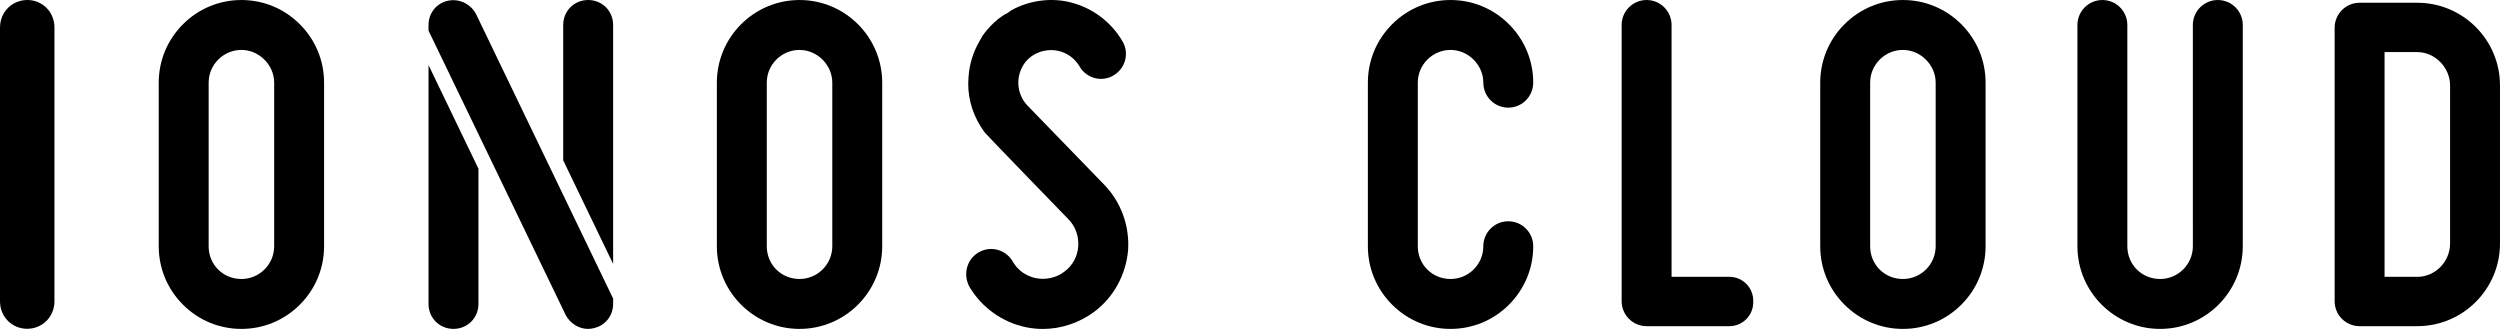
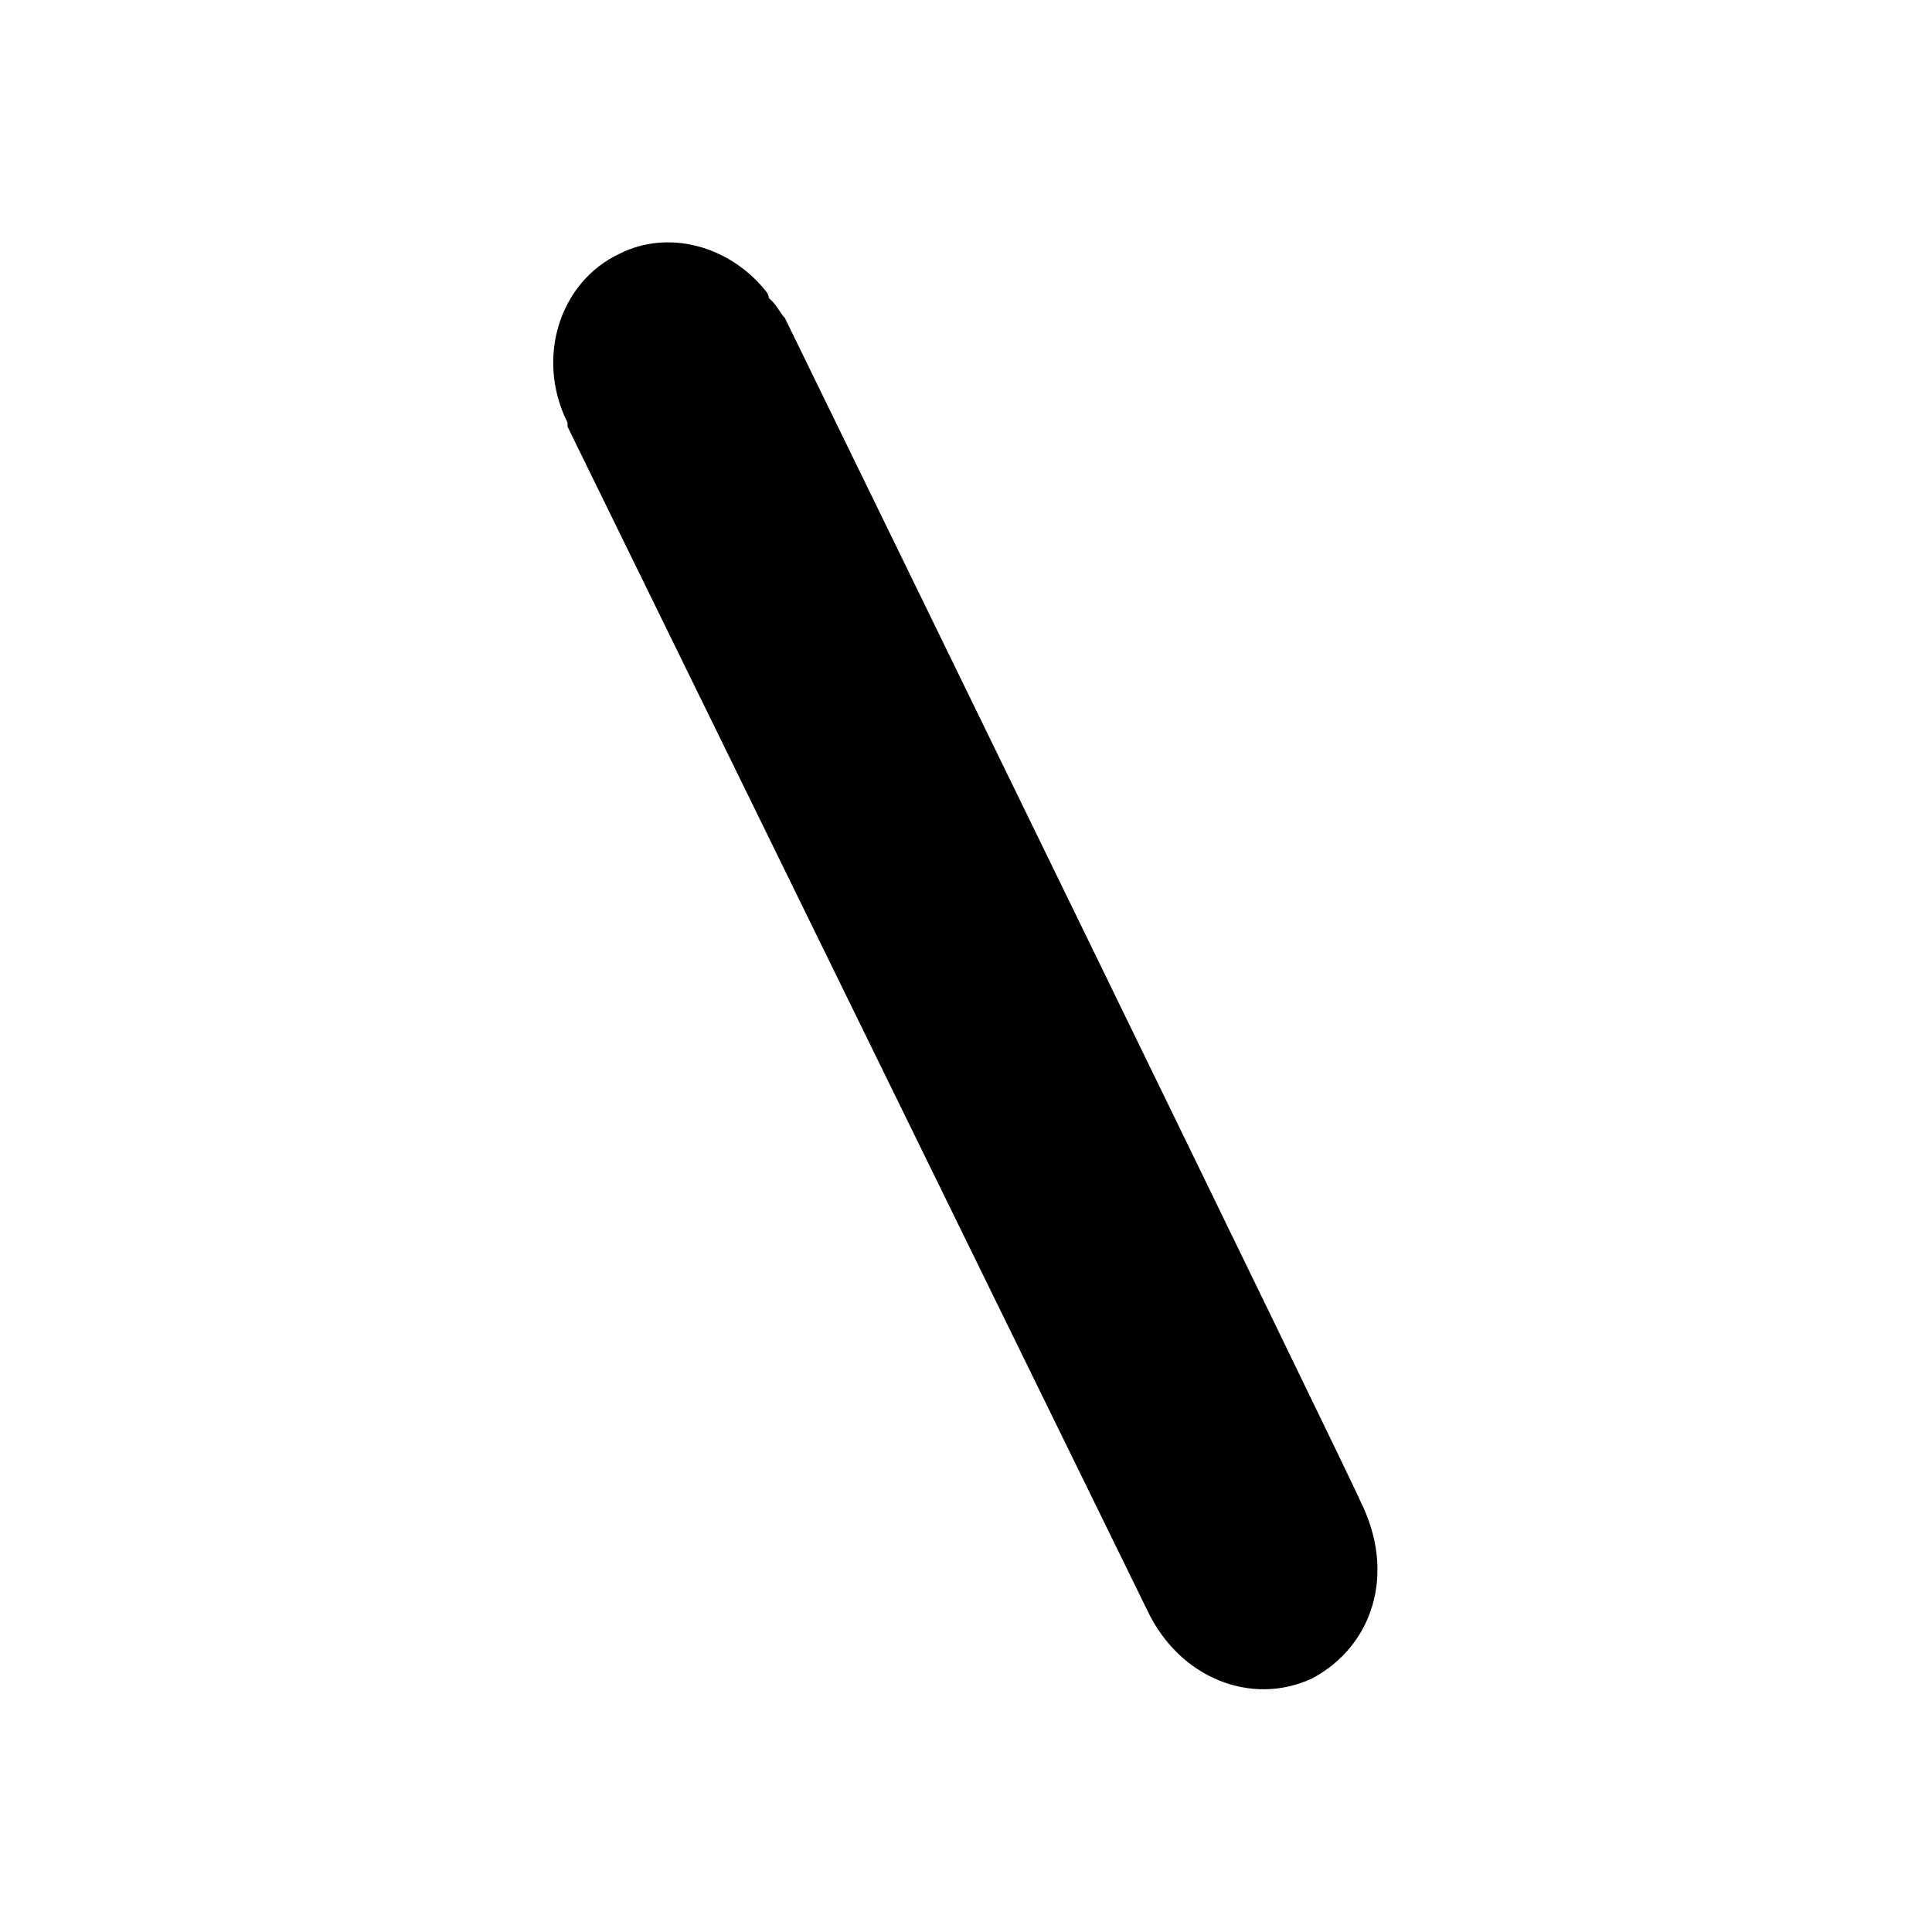
- <svg xmlns="http://www.w3.org/2000/svg" id="Layer_1" viewBox="0 0 912 120">
-   <defs>
-     <clipPath id="clippath">
-       <rect width="411.598" height="120" style="fill:none;" />
-     </clipPath>
-     <clipPath id="clippath-1">
-       <rect y="0" width="411.598" height="120" style="fill:none;" />
-     </clipPath>
-   </defs>
-   <g style="clip-path:url(#clippath);">
-     <g style="clip-path:url(#clippath-1);">
-       <path d="M380.423,120c-2.035,0-4.075-.206-6.064-.612-8.672-1.773-16.228-7.17-20.73-14.806l-.113-.206c-2.242-4.486-.767-9.762,3.43-12.281,1.391-.835,2.985-1.277,4.614-1.277,3.28,0,6.323,1.789,7.942,4.666.094.167.199.343.311.513l.965,1.316,1.298,1.311c1.617,1.42,3.689,2.433,5.923,2.864,3.565.685,7.385-.18,10.209-2.333,3.039-2.21,4.849-5.483,5.127-9.237.285-3.699-1.043-7.401-3.549-9.911,0,0-29.855-30.762-30.493-31.607l-1.476-2.134c-3.54-5.624-5.078-11.954-4.483-18.355.299-4.4,1.635-8.799,3.863-12.687l1.3-2.271c.233-.343,4.127-5.855,9.019-8.182l1.476-1.06c6.225-3.411,13.652-4.531,20.467-3.107,8.454,1.812,15.75,7.089,20.027,14.478,1.237,2.059,1.577,4.513.949,6.892-.633,2.386-2.171,4.374-4.334,5.603-1.319.784-2.865,1.206-4.445,1.206-3.264,0-6.362-1.821-7.892-4.641-1.752-2.946-4.598-4.967-7.986-5.643-3.314-.67-6.971.144-9.678,2.177-2.636,1.975-4.306,5.088-4.583,8.54-.265,3.455.895,6.743,3.27,9.258l28.044,28.919c6.118,6.315,9.287,15.025,8.695,23.891-.796,8.99-5.268,17.137-12.266,22.387-5.438,4.081-12.129,6.328-18.837,6.328" fill="currentColor" />
-       <path d="M291.672,119.987c-16.632,0-30.163-13.531-30.163-30.163V30.165C261.509,13.535,275.039.004,291.672.004s30.16,13.531,30.16,30.161v59.659c0,16.632-13.529,30.163-30.16,30.163M291.672,18.216c-6.59,0-11.952,5.36-11.952,11.949v59.659c0,6.702,5.25,11.95,11.952,11.95,6.589,0,11.95-5.36,11.95-11.95V30.165c0-6.477-5.472-11.949-11.95-11.949" fill="currentColor" />
-       <path d="M174.536,61.535v49.34c0,5.106-3.999,9.105-9.103,9.105s-9.105-3.999-9.105-9.105V23.748l18.207,37.788ZM223.667,96.276V9.105C223.667,3.999,219.669,0,214.563,0s-9.106,3.999-9.106,9.105v49.377l18.211,37.794ZM173.677,5.166l-.084-.173c-1.616-3-4.85-4.939-8.242-4.939-.625,0-1.266.068-1.833.189-4.233.847-7.189,4.492-7.189,8.862v2.08l50.072,103.804c1.637,3.035,4.811,4.996,8.088,4.996.733,0,1.46-.096,2.08-.267,4.18-.881,7.099-4.517,7.099-8.842v-1.962S175.012,7.943,173.677,5.166" fill="currentColor" />
-       <path d="M88.066,119.987c-8.046,0-15.616-3.141-21.319-8.846-5.703-5.703-8.844-13.273-8.844-21.317V30.165c0-8.044,3.141-15.614,8.844-21.317C72.451,3.145,80.022.004,88.066.004s15.612,3.141,21.317,8.844c5.702,5.703,8.842,13.273,8.842,21.317v59.659c0,8.044-3.141,15.614-8.842,21.317-5.703,5.705-13.273,8.846-21.317,8.846M88.066,18.216c-3.188,0-6.187,1.245-8.446,3.505-2.26,2.257-3.505,5.256-3.505,8.444v59.659c0,3.247,1.227,6.265,3.456,8.493,2.229,2.231,5.247,3.458,8.494,3.458,3.186,0,6.186-1.243,8.446-3.503,2.26-2.262,3.505-5.261,3.505-8.447V30.165c0-3.126-1.261-6.108-3.552-8.399s-5.273-3.55-8.399-3.55" fill="currentColor" />
-       <path d="M9.898,119.938C4.348,119.938,0,115.536,0,109.919V9.965l.018-.196C.089,4.338,4.463,0,9.971,0,14.492,0,18.324,2.936,19.504,7.304c.055.165.12.419.17.701l.065.429c.084.541.13,1.073.13,1.585,0,0,.015,98.754-.006,99.886.002,5.632-4.376,10.034-9.964,10.034" fill="currentColor" />
-     </g>
-   </g>
-   <path d="M809.059.004c-5.029,0-9.105,4.077-9.105,9.105v71.689c0,.011.002.022.002.033v8.992c0,6.59-5.362,11.951-11.951,11.951-6.702,0-11.952-5.248-11.952-11.951V9.109c0-5.029-4.077-9.105-9.105-9.105h0c-5.029,0-9.105,4.077-9.105,9.105v80.714c0,16.632,13.531,30.163,30.163,30.163s30.16-13.531,30.16-30.163V9.109c0-5.029-4.077-9.105-9.105-9.105Z" fill="currentColor" />
-   <path d="M881.84,1.004h-21.058c-5.029,0-9.105,4.077-9.105,9.105v99.772c0,5.029,4.077,9.105,9.105,9.105h21.058c16.631,0,30.16-13.531,30.16-30.163V31.165c0-16.631-13.529-30.161-30.16-30.161ZM893.791,88.824c0,6.59-5.362,12.163-11.951,12.163h-11.952V19.004h11.952c6.479,0,11.951,5.684,11.951,12.161v57.659Z" fill="currentColor" />
-   <path d="M694.182,119.987c-8.046,0-15.616-3.141-21.319-8.846-5.703-5.703-8.844-13.273-8.844-21.317V30.165c0-8.044,3.141-15.614,8.844-21.317C678.567,3.145,686.138.004,694.182.004s15.612,3.141,21.317,8.844c5.702,5.703,8.842,13.273,8.842,21.317v59.659c0,8.044-3.141,15.614-8.842,21.317-5.703,5.705-13.273,8.846-21.317,8.846M694.182,18.216c-3.188,0-6.187,1.245-8.446,3.505-2.26,2.257-3.505,5.256-3.505,8.444v59.659c0,3.247,1.227,6.265,3.456,8.493,2.229,2.231,5.247,3.458,8.494,3.458,3.186,0,6.186-1.243,8.446-3.503,2.26-2.262,3.505-5.261,3.505-8.447V30.165c0-3.126-1.261-6.108-3.552-8.399-2.289-2.289-5.273-3.55-8.399-3.55" fill="currentColor" />
-   <path d="M559.322,30.165c0-8.044-3.141-15.614-8.842-21.317C544.775,3.145,537.207.004,529.163.004s-15.616,3.141-21.319,8.844c-5.703,5.703-8.844,13.273-8.844,21.317v59.659c0,8.044,3.141,15.614,8.844,21.317,5.703,5.705,13.273,8.846,21.319,8.846s15.614-3.141,21.317-8.846c5.702-5.703,8.842-13.273,8.842-21.317,0-5.028-4.076-9.104-9.104-9.104s-9.104,4.076-9.104,9.104c0,3.186-1.245,6.186-3.505,8.447-2.26,2.26-5.26,3.503-8.446,3.503-3.248,0-6.265-1.227-8.494-3.458-2.229-2.228-3.456-5.245-3.456-8.493V30.165c0-3.188,1.245-6.187,3.505-8.444,2.258-2.26,5.258-3.505,8.446-3.505,3.126,0,6.11,1.261,8.399,3.55,2.291,2.291,3.552,5.273,3.552,8.399v.002c0,.201.01.401.03.597.309,4.748,4.248,8.506,9.074,8.506s8.765-3.758,9.074-8.506c.02-.196.03-.395.03-.597v-.002h0Z" fill="currentColor" />
-   <path d="M630.89,100.987h-21.101V9.109c0-5.029-4.077-9.105-9.105-9.105s-9.105,4.077-9.105,9.105v100.772c0,5.029,4.077,9.105,9.105,9.105h30.207c4.798,0,8.688-3.89,8.688-8.688v-.624c0-4.798-3.89-8.688-8.688-8.688Z" fill="currentColor" />
+ <svg xmlns="http://www.w3.org/2000/svg" width="24" height="24" viewBox="0 0 48 48">
+   <path fill="currentColor" d="M32.6,41.7c-1.5,0.7-3.3,0-4.1-1.7L14.1,10.6l0-0.1c-0.8-1.6-0.2-3.5,1.3-4.2c1.2-0.6,2.7-0.2,3.6,0.9c0,0,0.1,0.1,0.1,0.2l0.1,0.1c0.1,0.1,0.2,0.3,0.3,0.4c0,0,14.2,29.1,14.3,29.4C34.7,39.1,34.1,40.9,32.6,41.7" />
</svg>
